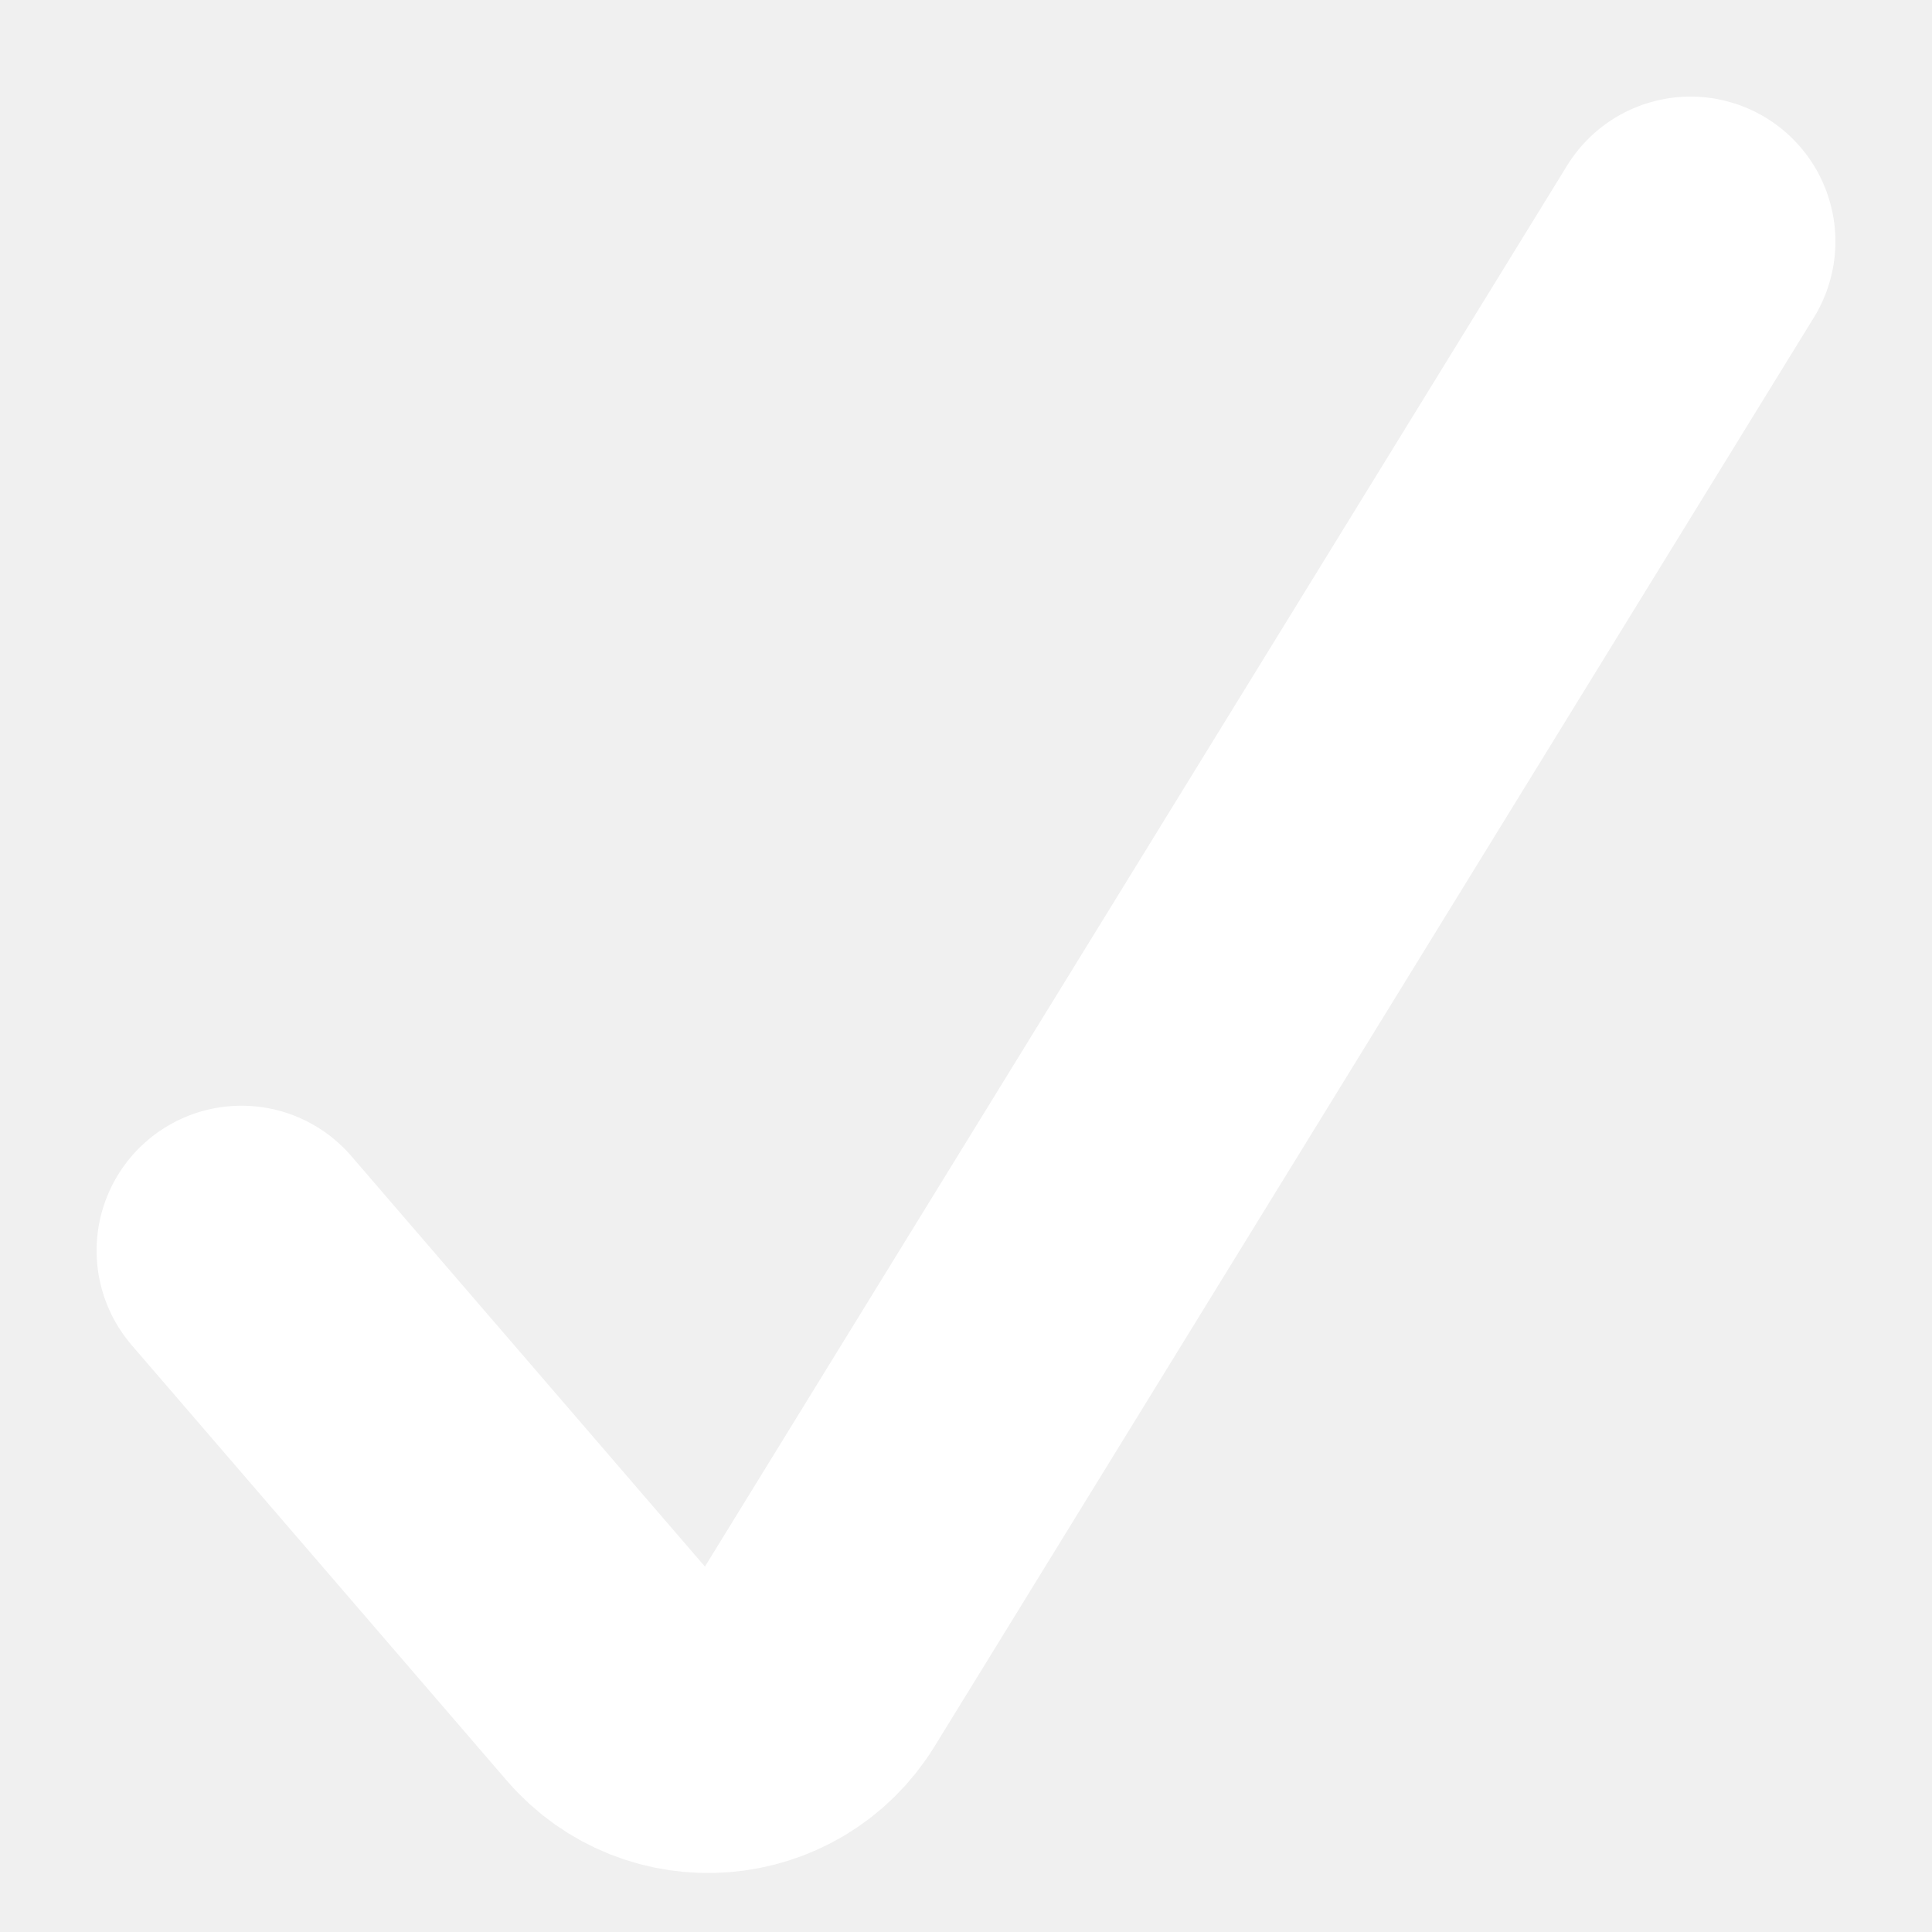
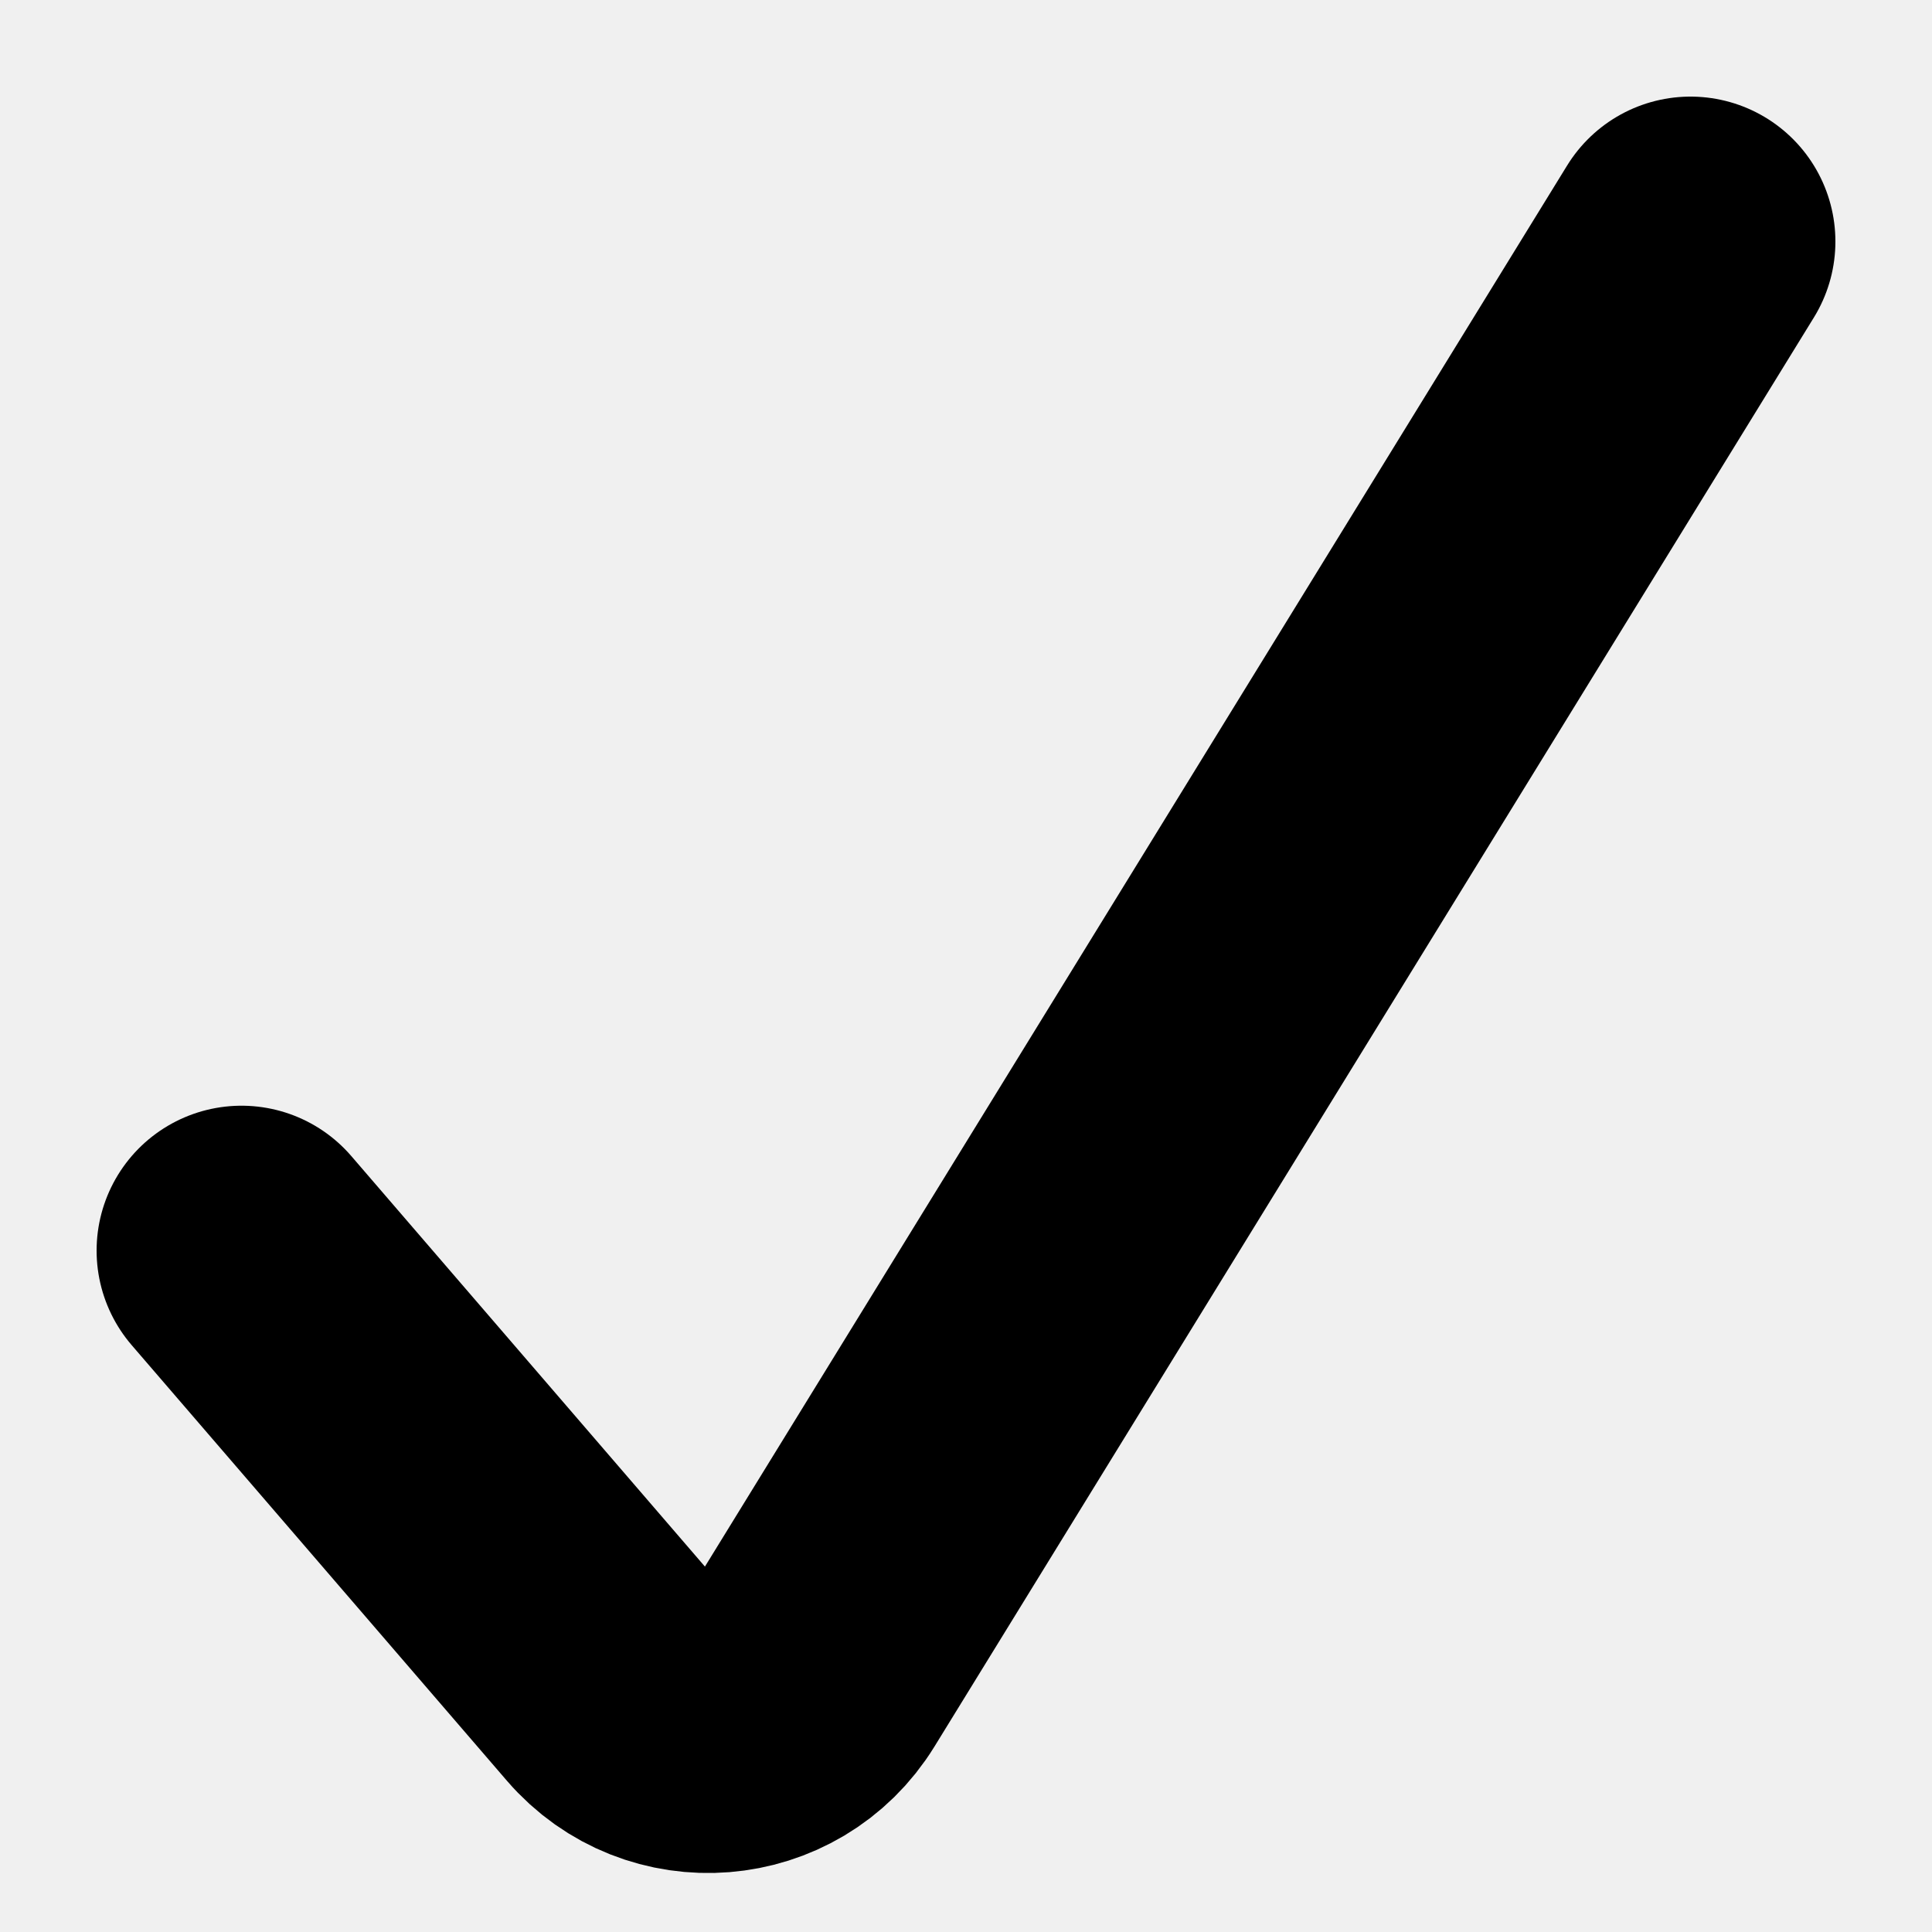
<svg xmlns="http://www.w3.org/2000/svg" width="16" height="16" viewBox="0 0 16 16" fill="none">
  <g clip-path="url(#clip0_168_7308)">
-     <path d="M2 10.357L5.107 13.964C5.549 14.477 6.362 14.412 6.717 13.835L14 2" stroke="white" stroke-width="2.4" stroke-linecap="round" />
+     <path d="M2 10.357L5.107 13.964C5.549 14.477 6.362 14.412 6.717 13.835L14 2" stroke="currentColor" stroke-width="2.4" stroke-linecap="round" />
  </g>
  <defs>
    <clipPath id="clip0_168_7308">
-       <rect width="16" height="16" fill="white" />
+       <rect width="16" height="16" fill="currentColor" />
    </clipPath>
  </defs>
</svg>
